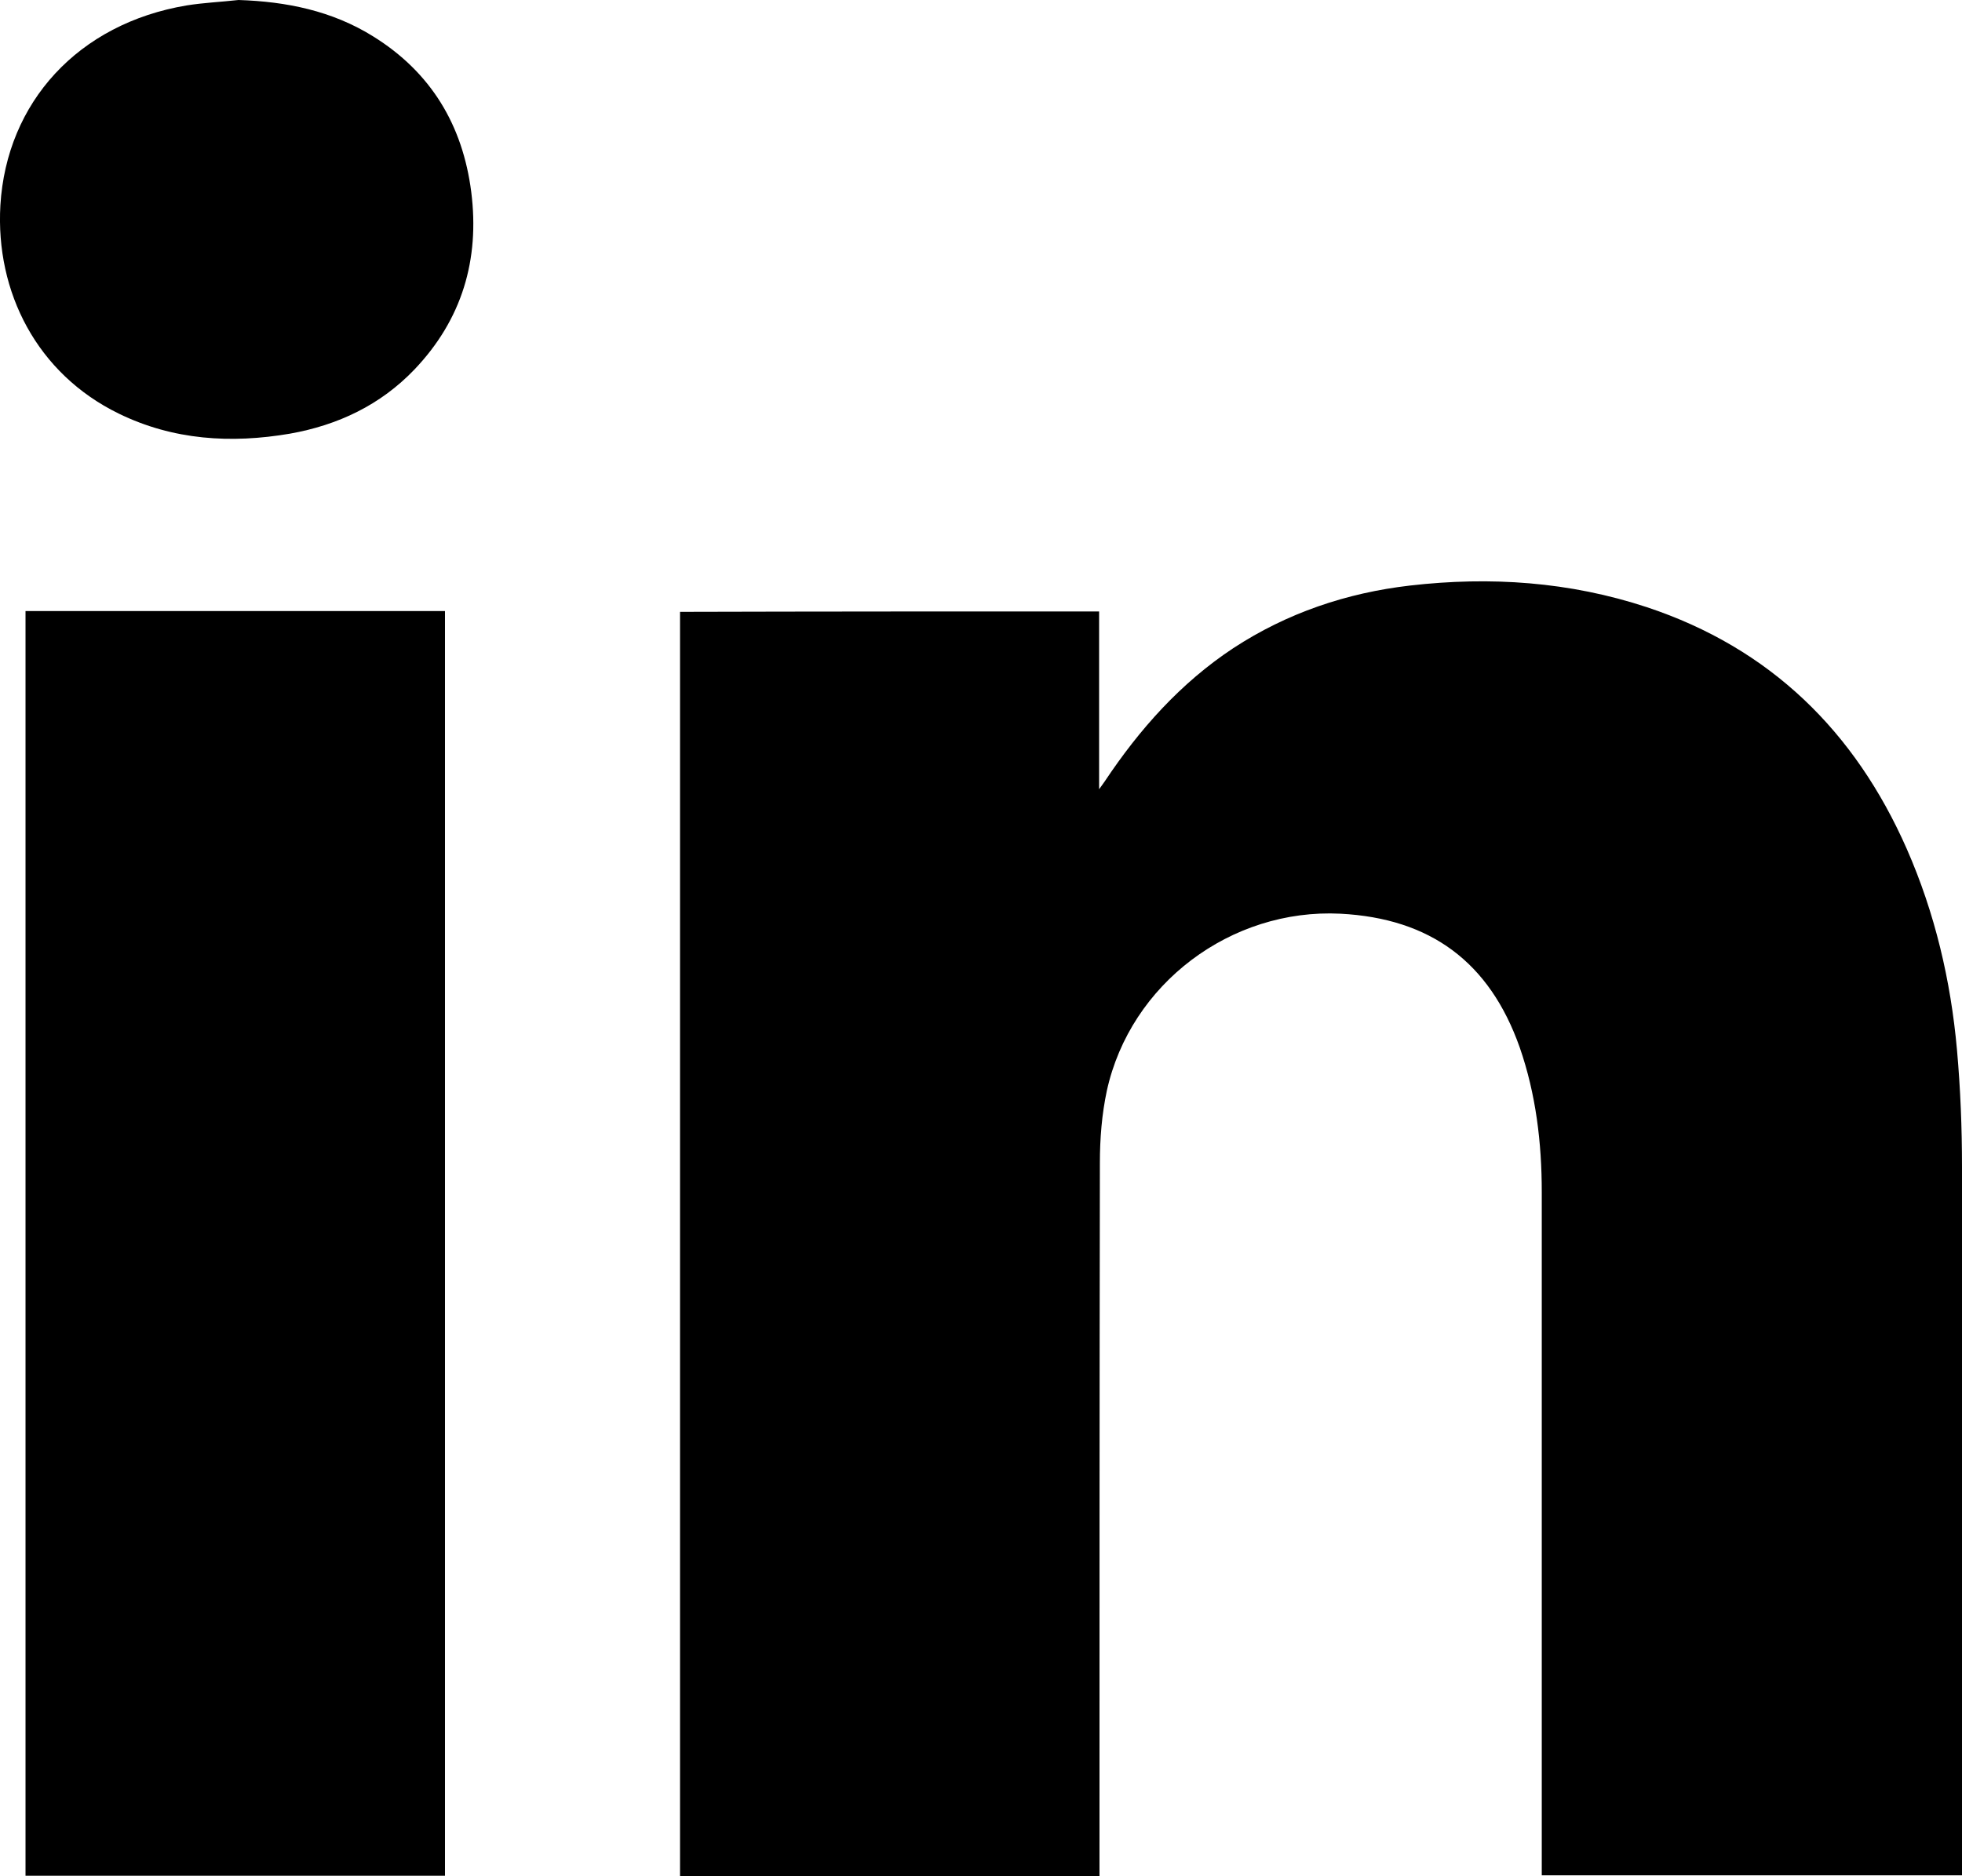
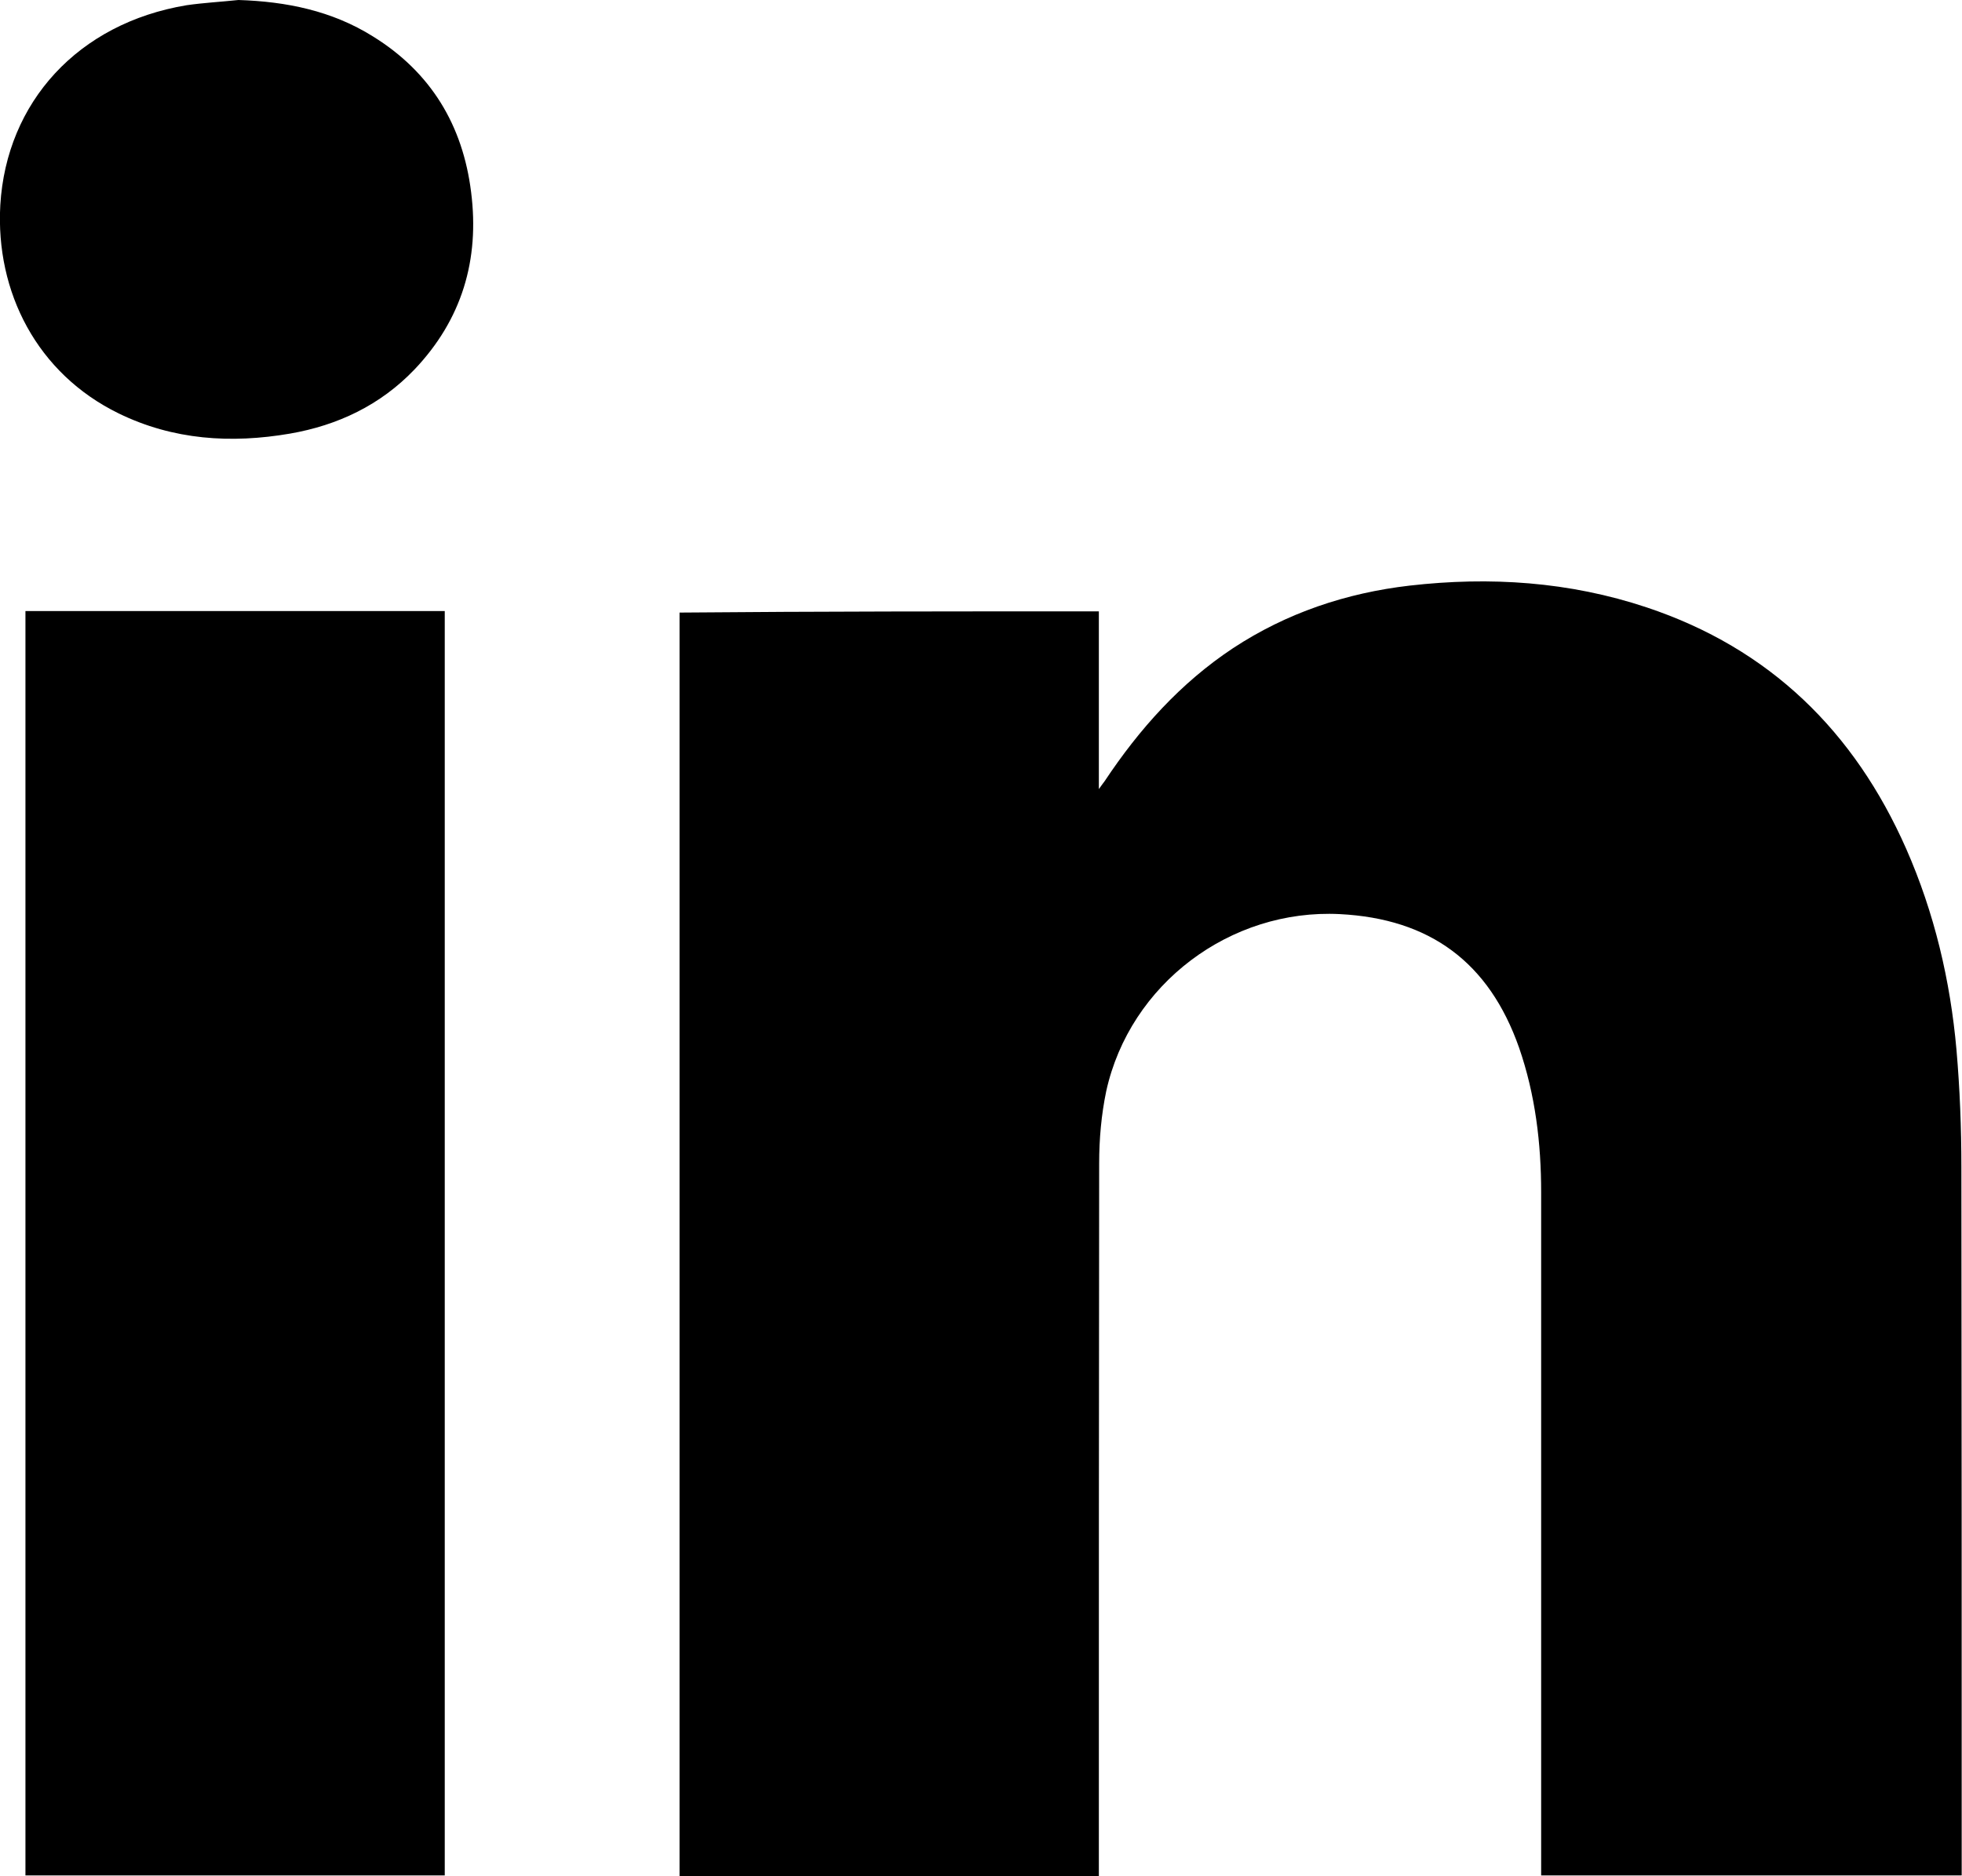
- <svg xmlns="http://www.w3.org/2000/svg" version="1.1" id="Layer_1" x="0px" y="0px" viewBox="0 0 507.5 485.3" enable-background="new 0 0 507.5 485.3" xml:space="preserve">
-   <path d="M284.3,158.2c0,15.3,0,30.4,0,46c0.7-1,1.1-1.5,1.5-2.1c9-13.5,19.6-25.4,33.2-34.4c13.9-9.1,29.3-14.3,45.7-16.2  c20.8-2.4,41.3-1,61.3,5.6c31.9,10.6,53.8,32.1,67.2,62.5c7.3,16.6,11.4,34.1,13,52c0.9,10.1,1.3,20.2,1.3,30.3  c0.1,60.2,0.1,120.4,0.1,180.6c0,0.9,0,1.7,0,2.7c-36.2,0-72.3,0-108.8,0c0-0.8,0-1.6,0-2.4c0-58.1,0-116.3,0-174.4  c0-12.7-1.5-25.3-5.7-37.4c-7.8-22.1-23.1-33.4-46.4-34.6c-28.3-1.4-54.3,18.1-60.4,45.8c-1.3,6.1-1.8,12.4-1.8,18.7  c-0.1,60.6-0.1,121.2-0.1,181.8c0,0.8,0,1.7,0,2.7c-36.3,0-72.4,0-108.5,0c0-109,0-218,0-327.1C211.7,158.2,247.9,158.2,284.3,158.2  z" />
-   <path d="M6.6,158.1c36.3,0,72.3,0,108.5,0c0,109.1,0,218,0,327.2c-36.2,0-72.3,0-108.5,0C6.6,376.2,6.6,267.3,6.6,158.1z" />
-   <path d="M61.7,0c12.4,0.4,24.2,2.8,34.8,9.4c15,9.3,23.2,23,25.4,40.3c2.2,17.5-2.4,33-14.7,45.9c-8.8,9.2-19.8,14.4-32.2,16.6  c-15.2,2.6-30.2,1.7-44.3-5.2C9.6,96.7-1.2,75.6,0.1,53.1c1.6-26.6,20.1-47,48.2-51.7C52.7,0.7,57.2,0.5,61.7,0z" />
+ <svg xmlns="http://www.w3.org/2000/svg" version="1.1" id="Layer_1" x="0px" y="0px" width="640.1px" height="612.1px" viewBox="0 262 640.1 612.1" enable-background="new 0 262 640.1 612.1" xml:space="preserve">
+   <path d="M358.5,461.5c0,19.3,0,38.3,0,58c0.9-1.3,1.4-1.9,1.9-2.6c11.3-17,24.7-32,41.9-43.4c17.5-11.5,36.9-18,57.6-20.4  c26.2-3,52.1-1.3,77.3,7.1c40.2,13.4,67.8,40.5,84.7,78.8c9.2,20.9,14.4,43,16.4,65.6c1.1,12.7,1.6,25.5,1.6,38.2  c0.1,75.9,0.1,151.8,0.1,227.8c0,1.1,0,2.1,0,3.4c-45.7,0-91.2,0-137.2,0c0-1,0-2,0-3c0-73.3,0-146.7,0-219.9  c0-16-1.9-31.9-7.2-47.2c-9.8-27.9-29.1-42.1-58.5-43.6c-35.7-1.8-68.5,22.8-76.2,57.8c-1.6,7.7-2.3,15.6-2.3,23.6  c-0.1,76.4-0.1,152.8-0.1,229.3c0,1,0,2.1,0,3.4c-45.8,0-91.3,0-136.8,0c0-137.5,0-274.9,0-412.5C267,461.5,312.6,461.5,358.5,461.5  z" />
+   <path d="M8.3,461.4c45.8,0,91.2,0,136.8,0c0,137.6,0,274.9,0,412.6c-45.7,0-91.2,0-136.8,0C8.3,736.4,8.3,599.1,8.3,461.4z" />
+   <path d="M77.8,262c15.6,0.5,30.5,3.5,43.9,11.9c18.9,11.7,29.3,29,32,50.8c2.8,22.1-3,41.6-18.5,57.9c-11.1,11.6-25,18.2-40.6,20.9  c-19.2,3.3-38.1,2.1-55.9-6.6c-26.6-13-40.2-39.6-38.6-68c2-33.5,25.3-59.3,60.8-65.2C66.5,262.9,72.1,262.6,77.8,262z" />
</svg>
